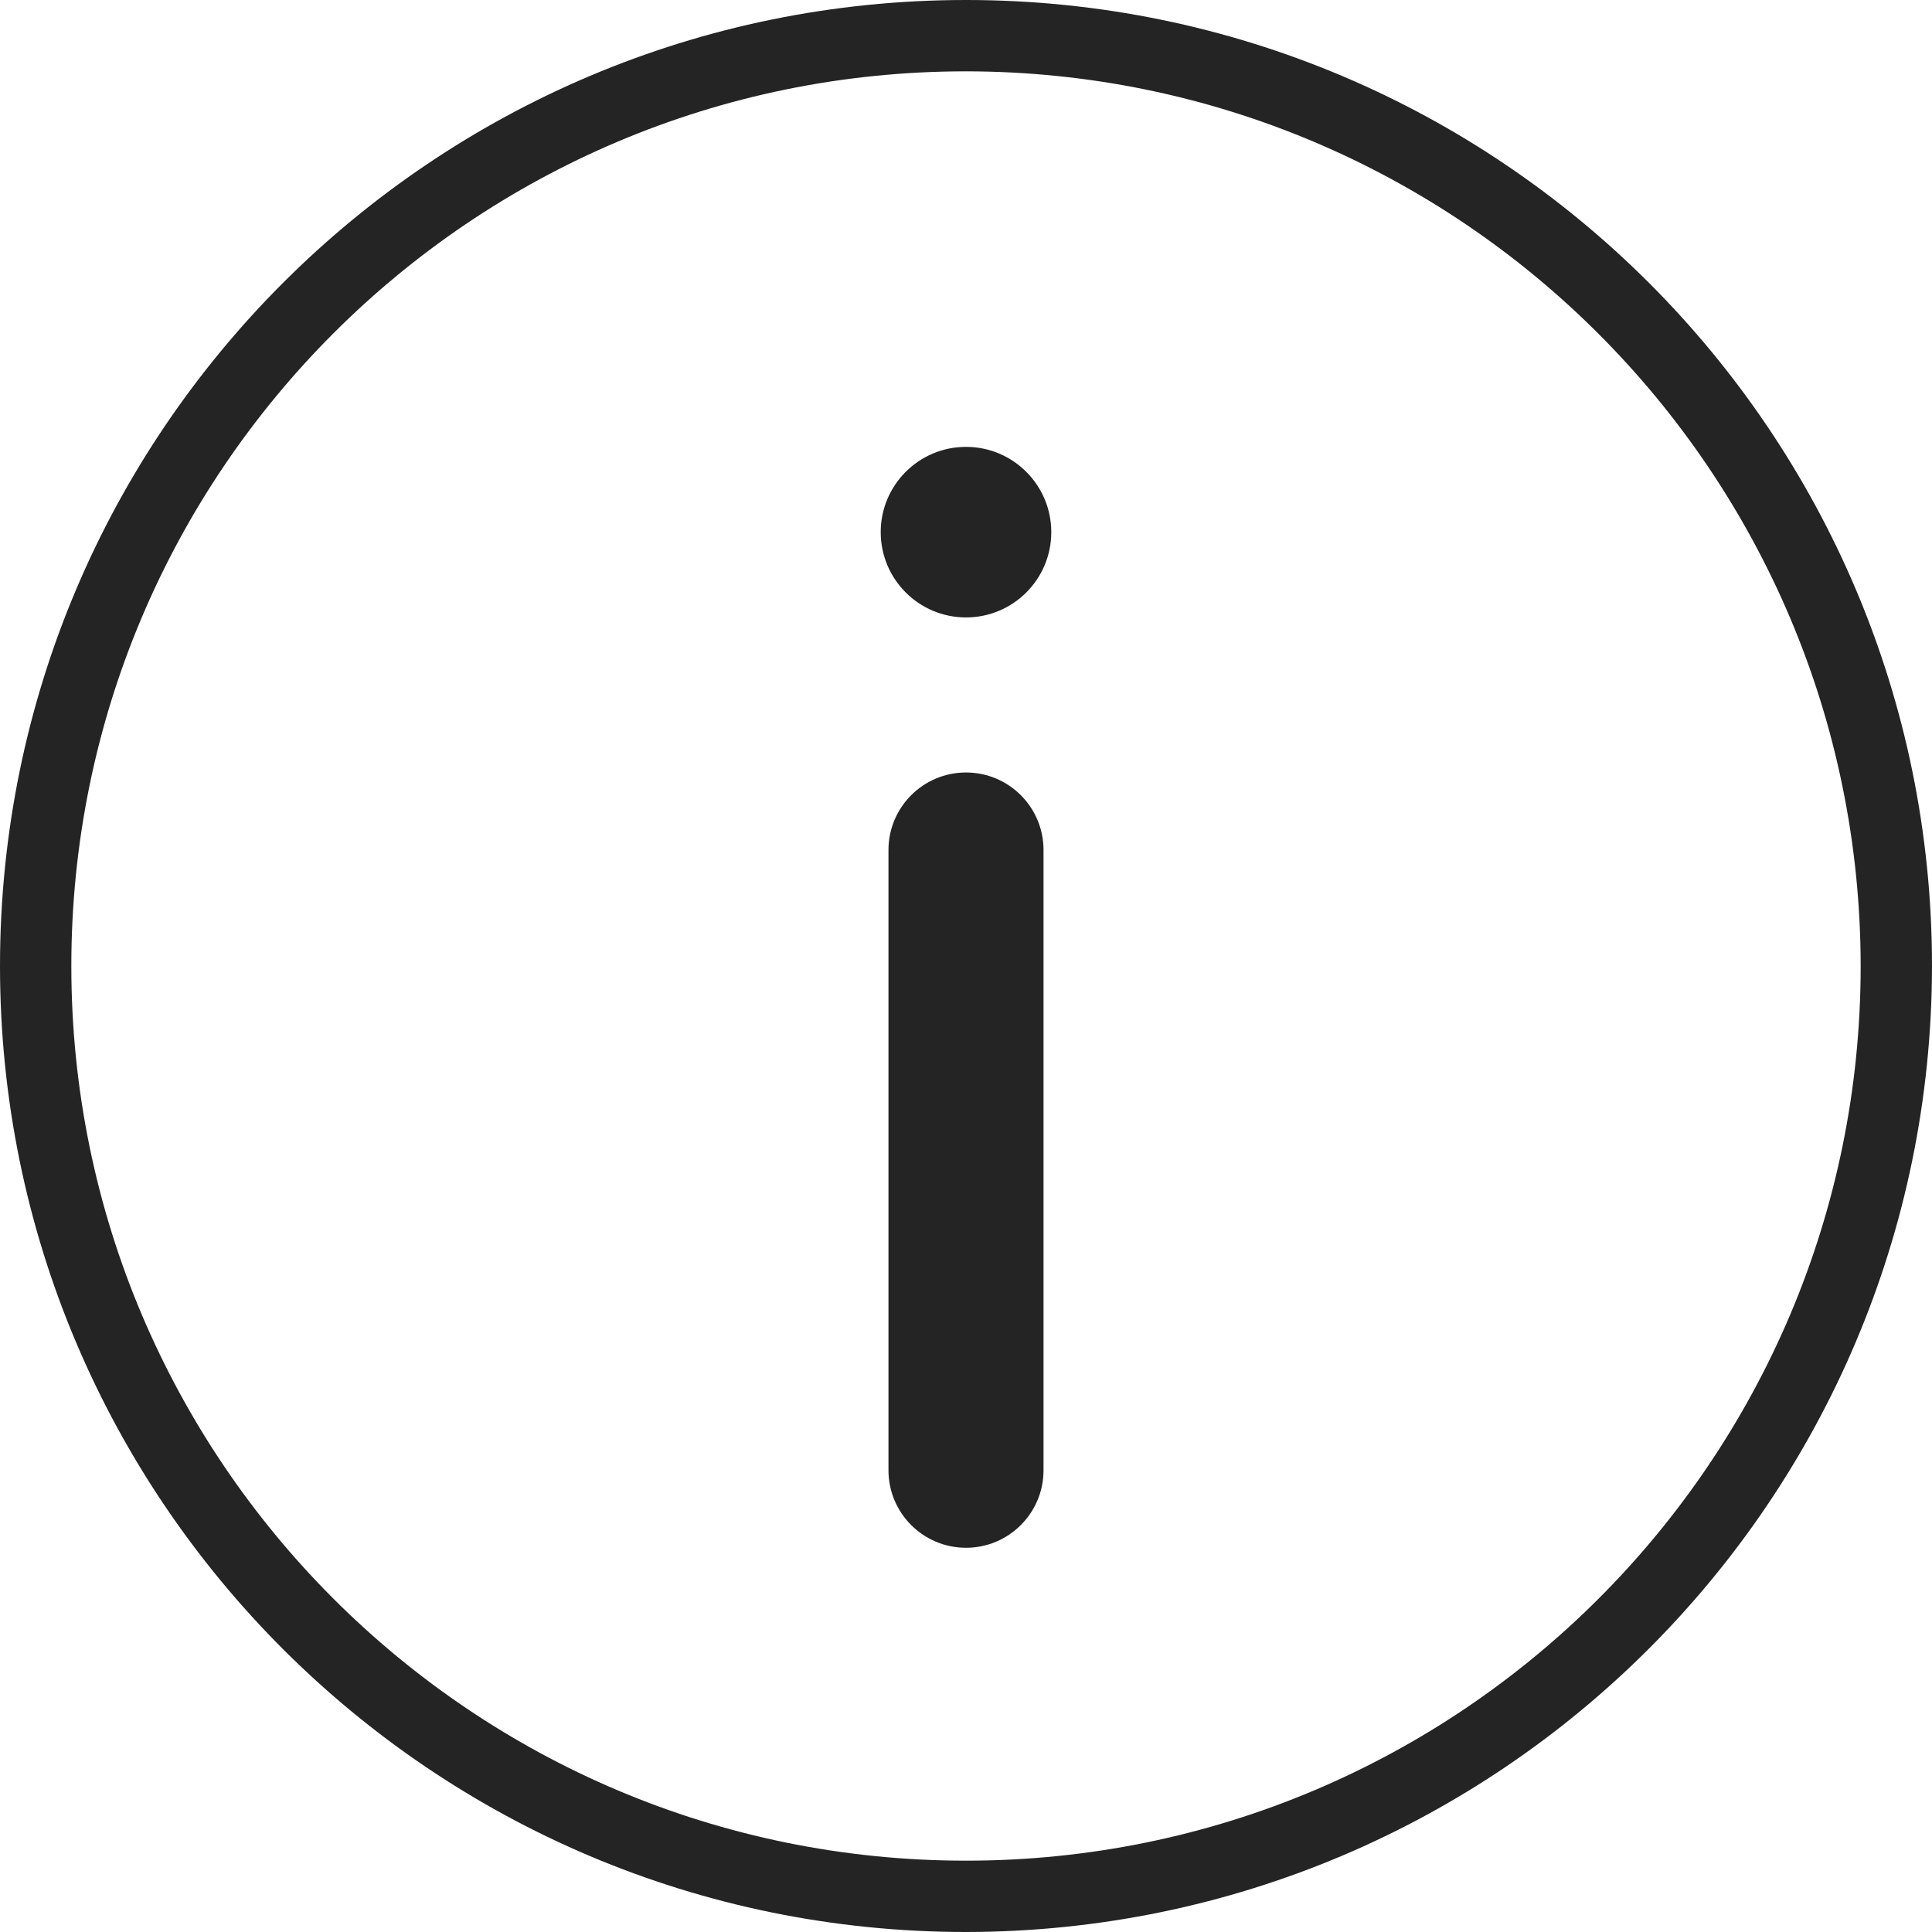
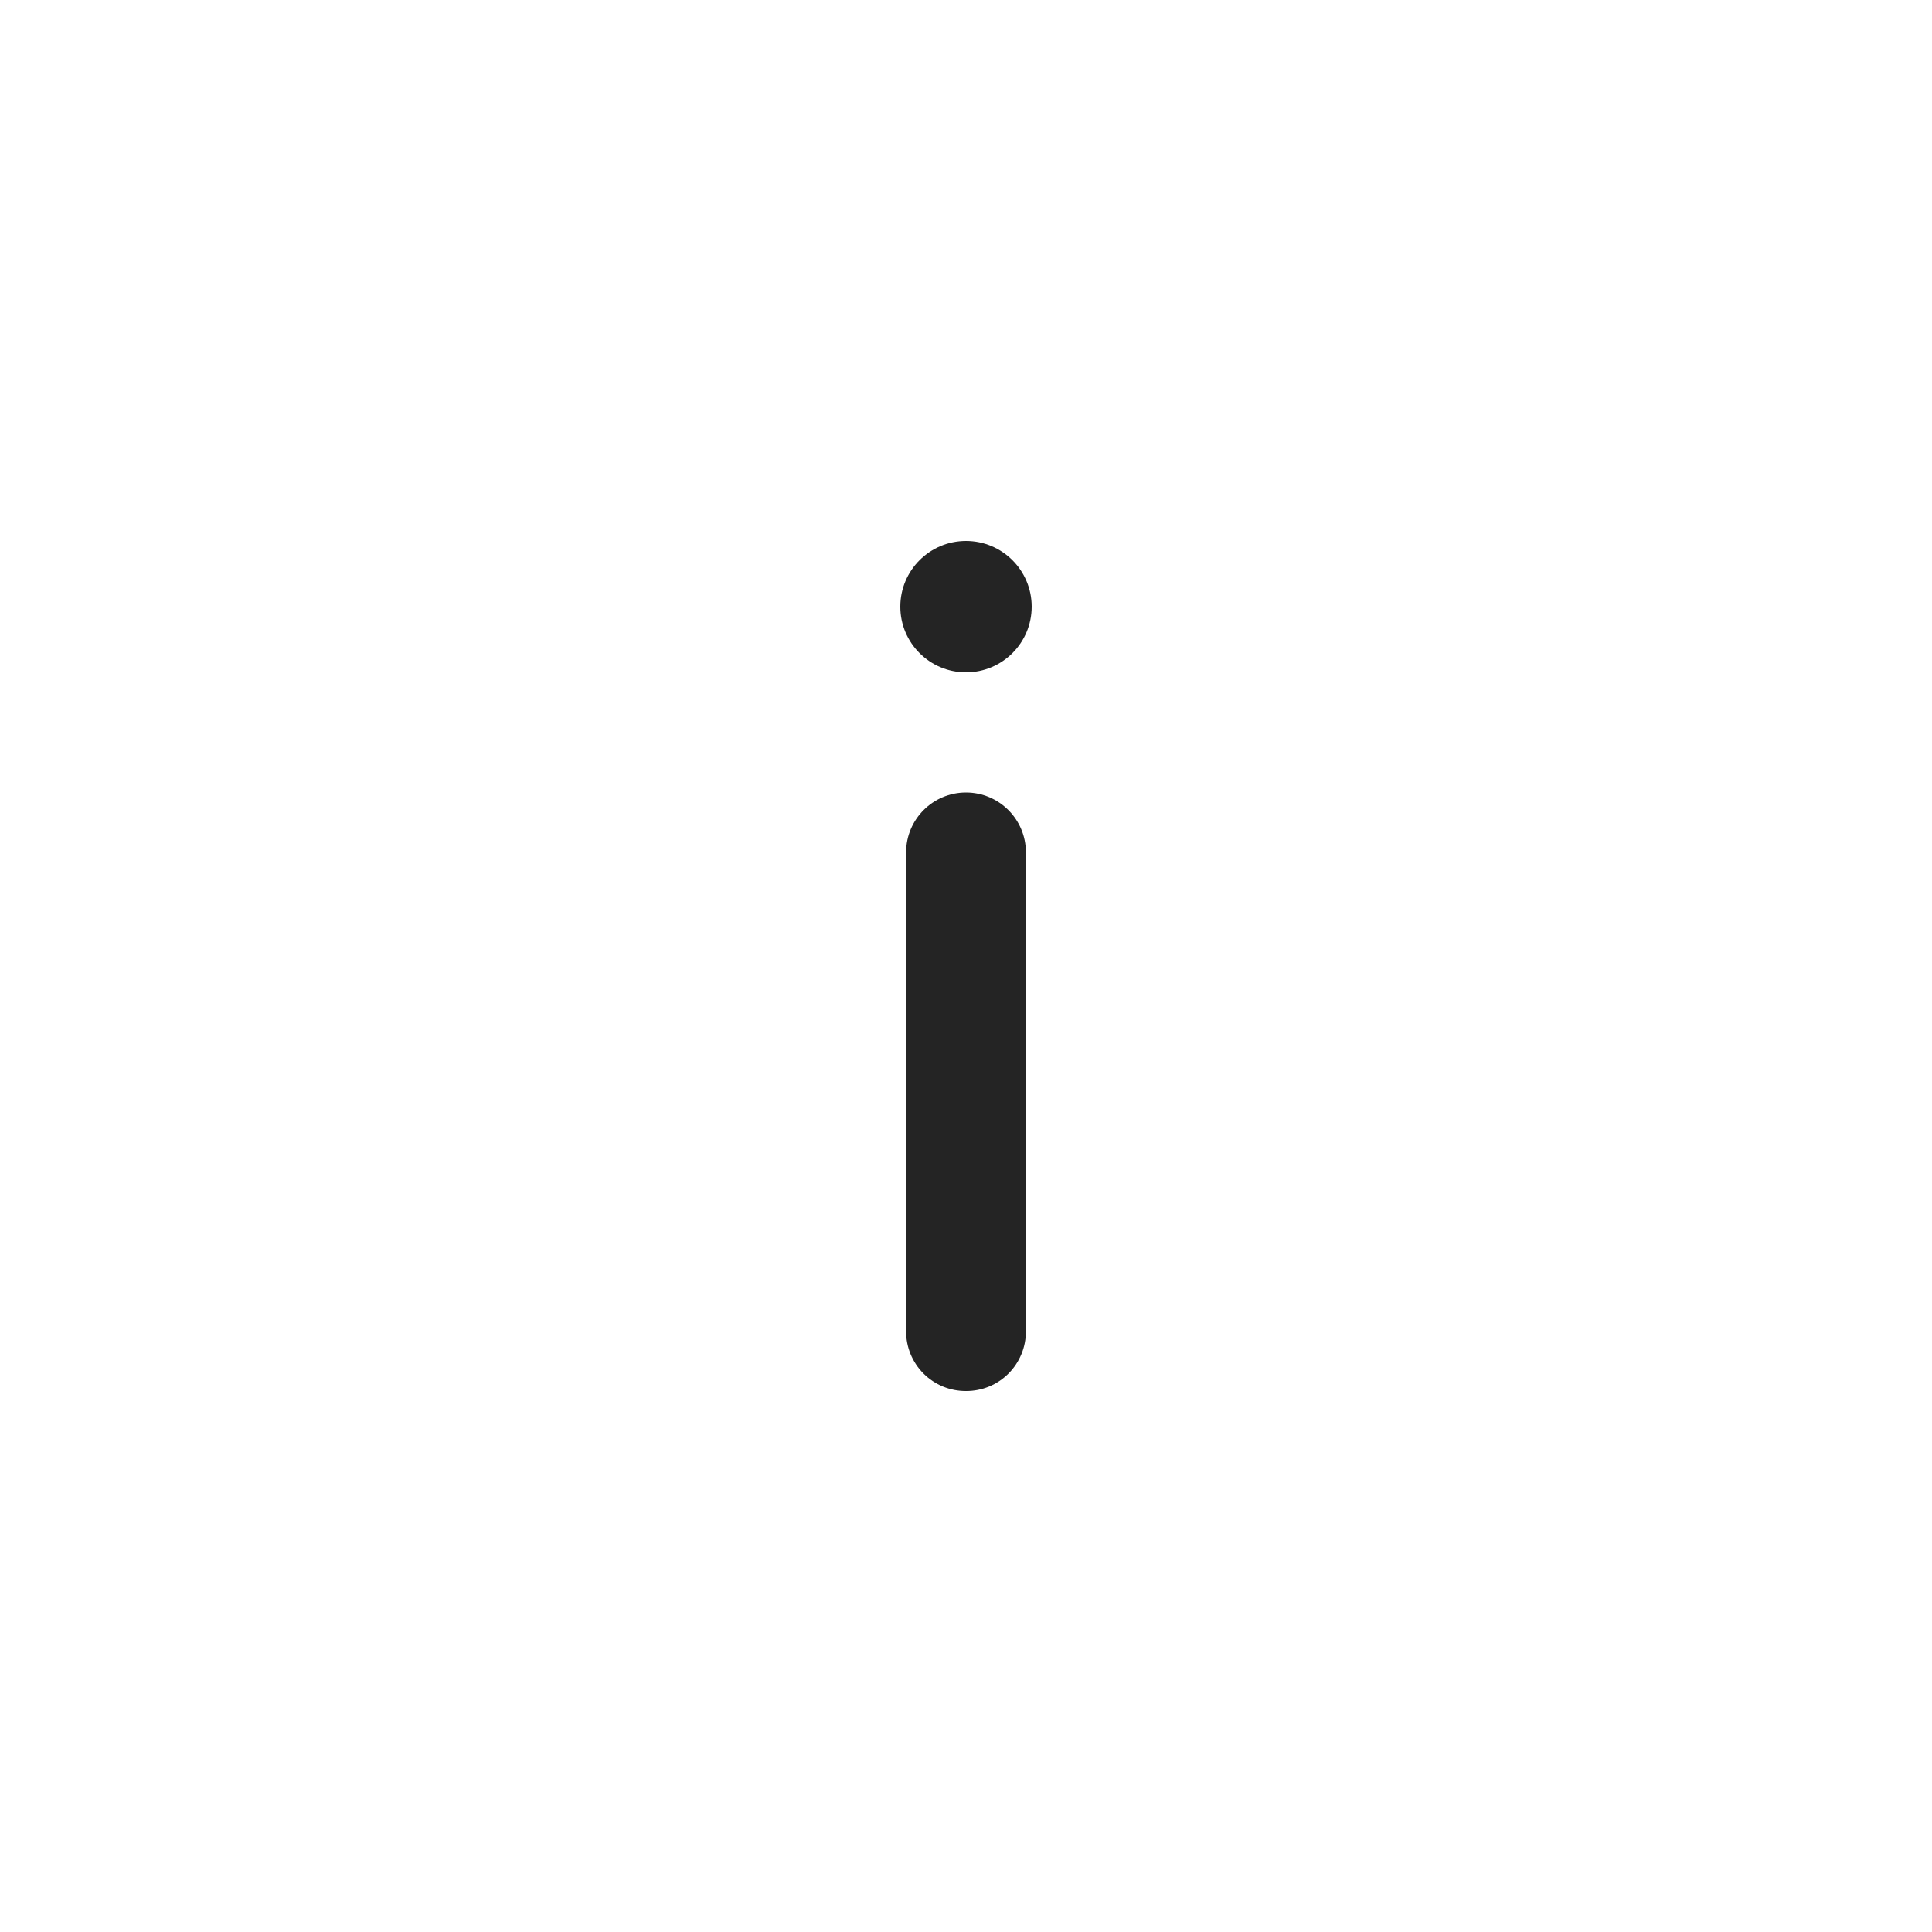
- <svg xmlns="http://www.w3.org/2000/svg" viewBox="0 0 62.3 62.3">
+ <svg xmlns="http://www.w3.org/2000/svg" viewBox="0 0 50 50">
  <defs>
-     <style>.cls-1{fill:#242424;}</style>
+     <style>.cls-1{fill:none;}.cls-2{fill:#242424;}</style>
  </defs>
  <g id="Layer_2" data-name="Layer 2">
    <g id="Layer_1-2" data-name="Layer 1">
-       <g id="Circle">
-         <path class="cls-1" d="M31.15,62.3A31.15,31.15,0,1,1,62.3,31.15,31.18,31.18,0,0,1,31.15,62.3Zm0-60A28.85,28.85,0,1,0,60,31.15,28.88,28.88,0,0,0,31.15,2.3Z" />
-       </g>
-       <path class="cls-1" d="M31.15,49.91a2.5,2.5,0,0,1-2.5-2.5v-20a2.5,2.5,0,0,1,5,0v20A2.5,2.5,0,0,1,31.15,49.91Z" />
-       <circle class="cls-1" cx="31.15" cy="17.16" r="2.75" />
+       <rect class="cls-1" width="50" height="50" rx="11.24" />
+       <path class="cls-2" d="M25,36a1.54,1.54,0,0,1-1.55-1.55V22.06a1.55,1.55,0,0,1,3.1,0V34.45A1.54,1.54,0,0,1,25,36Z" />
+       <circle class="cls-2" cx="25" cy="15.7" r="1.7" />
    </g>
  </g>
</svg>
